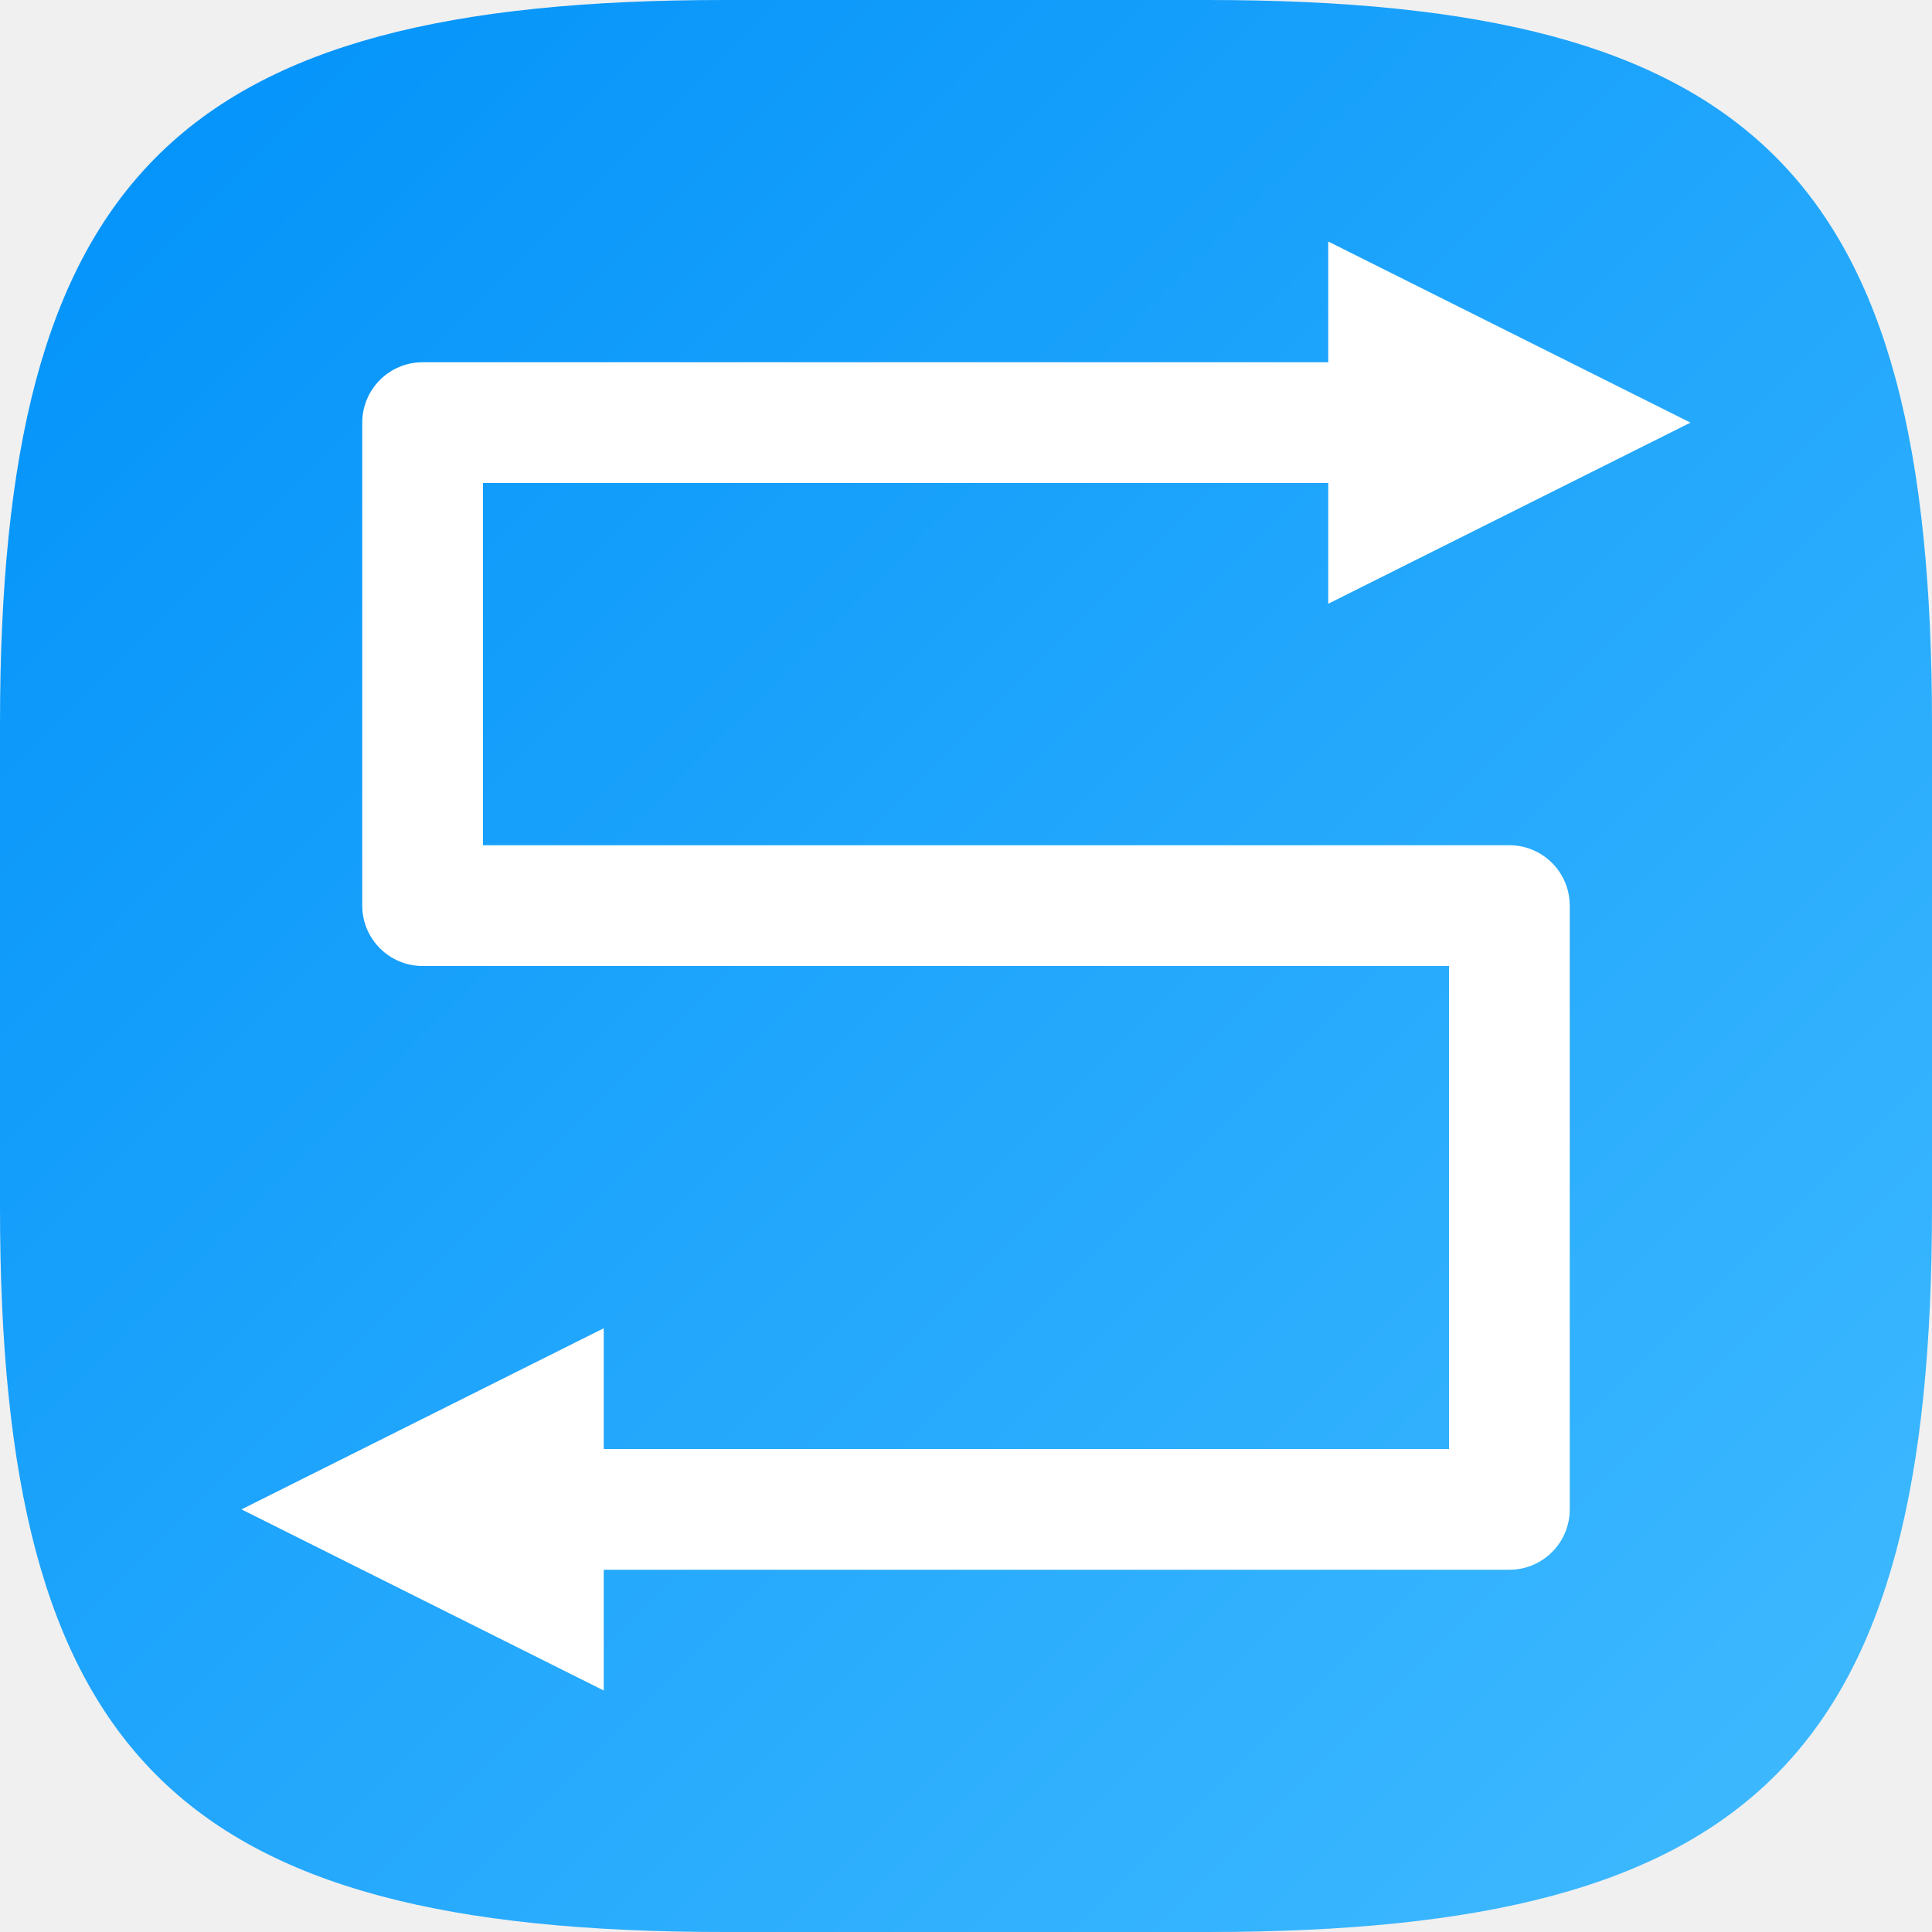
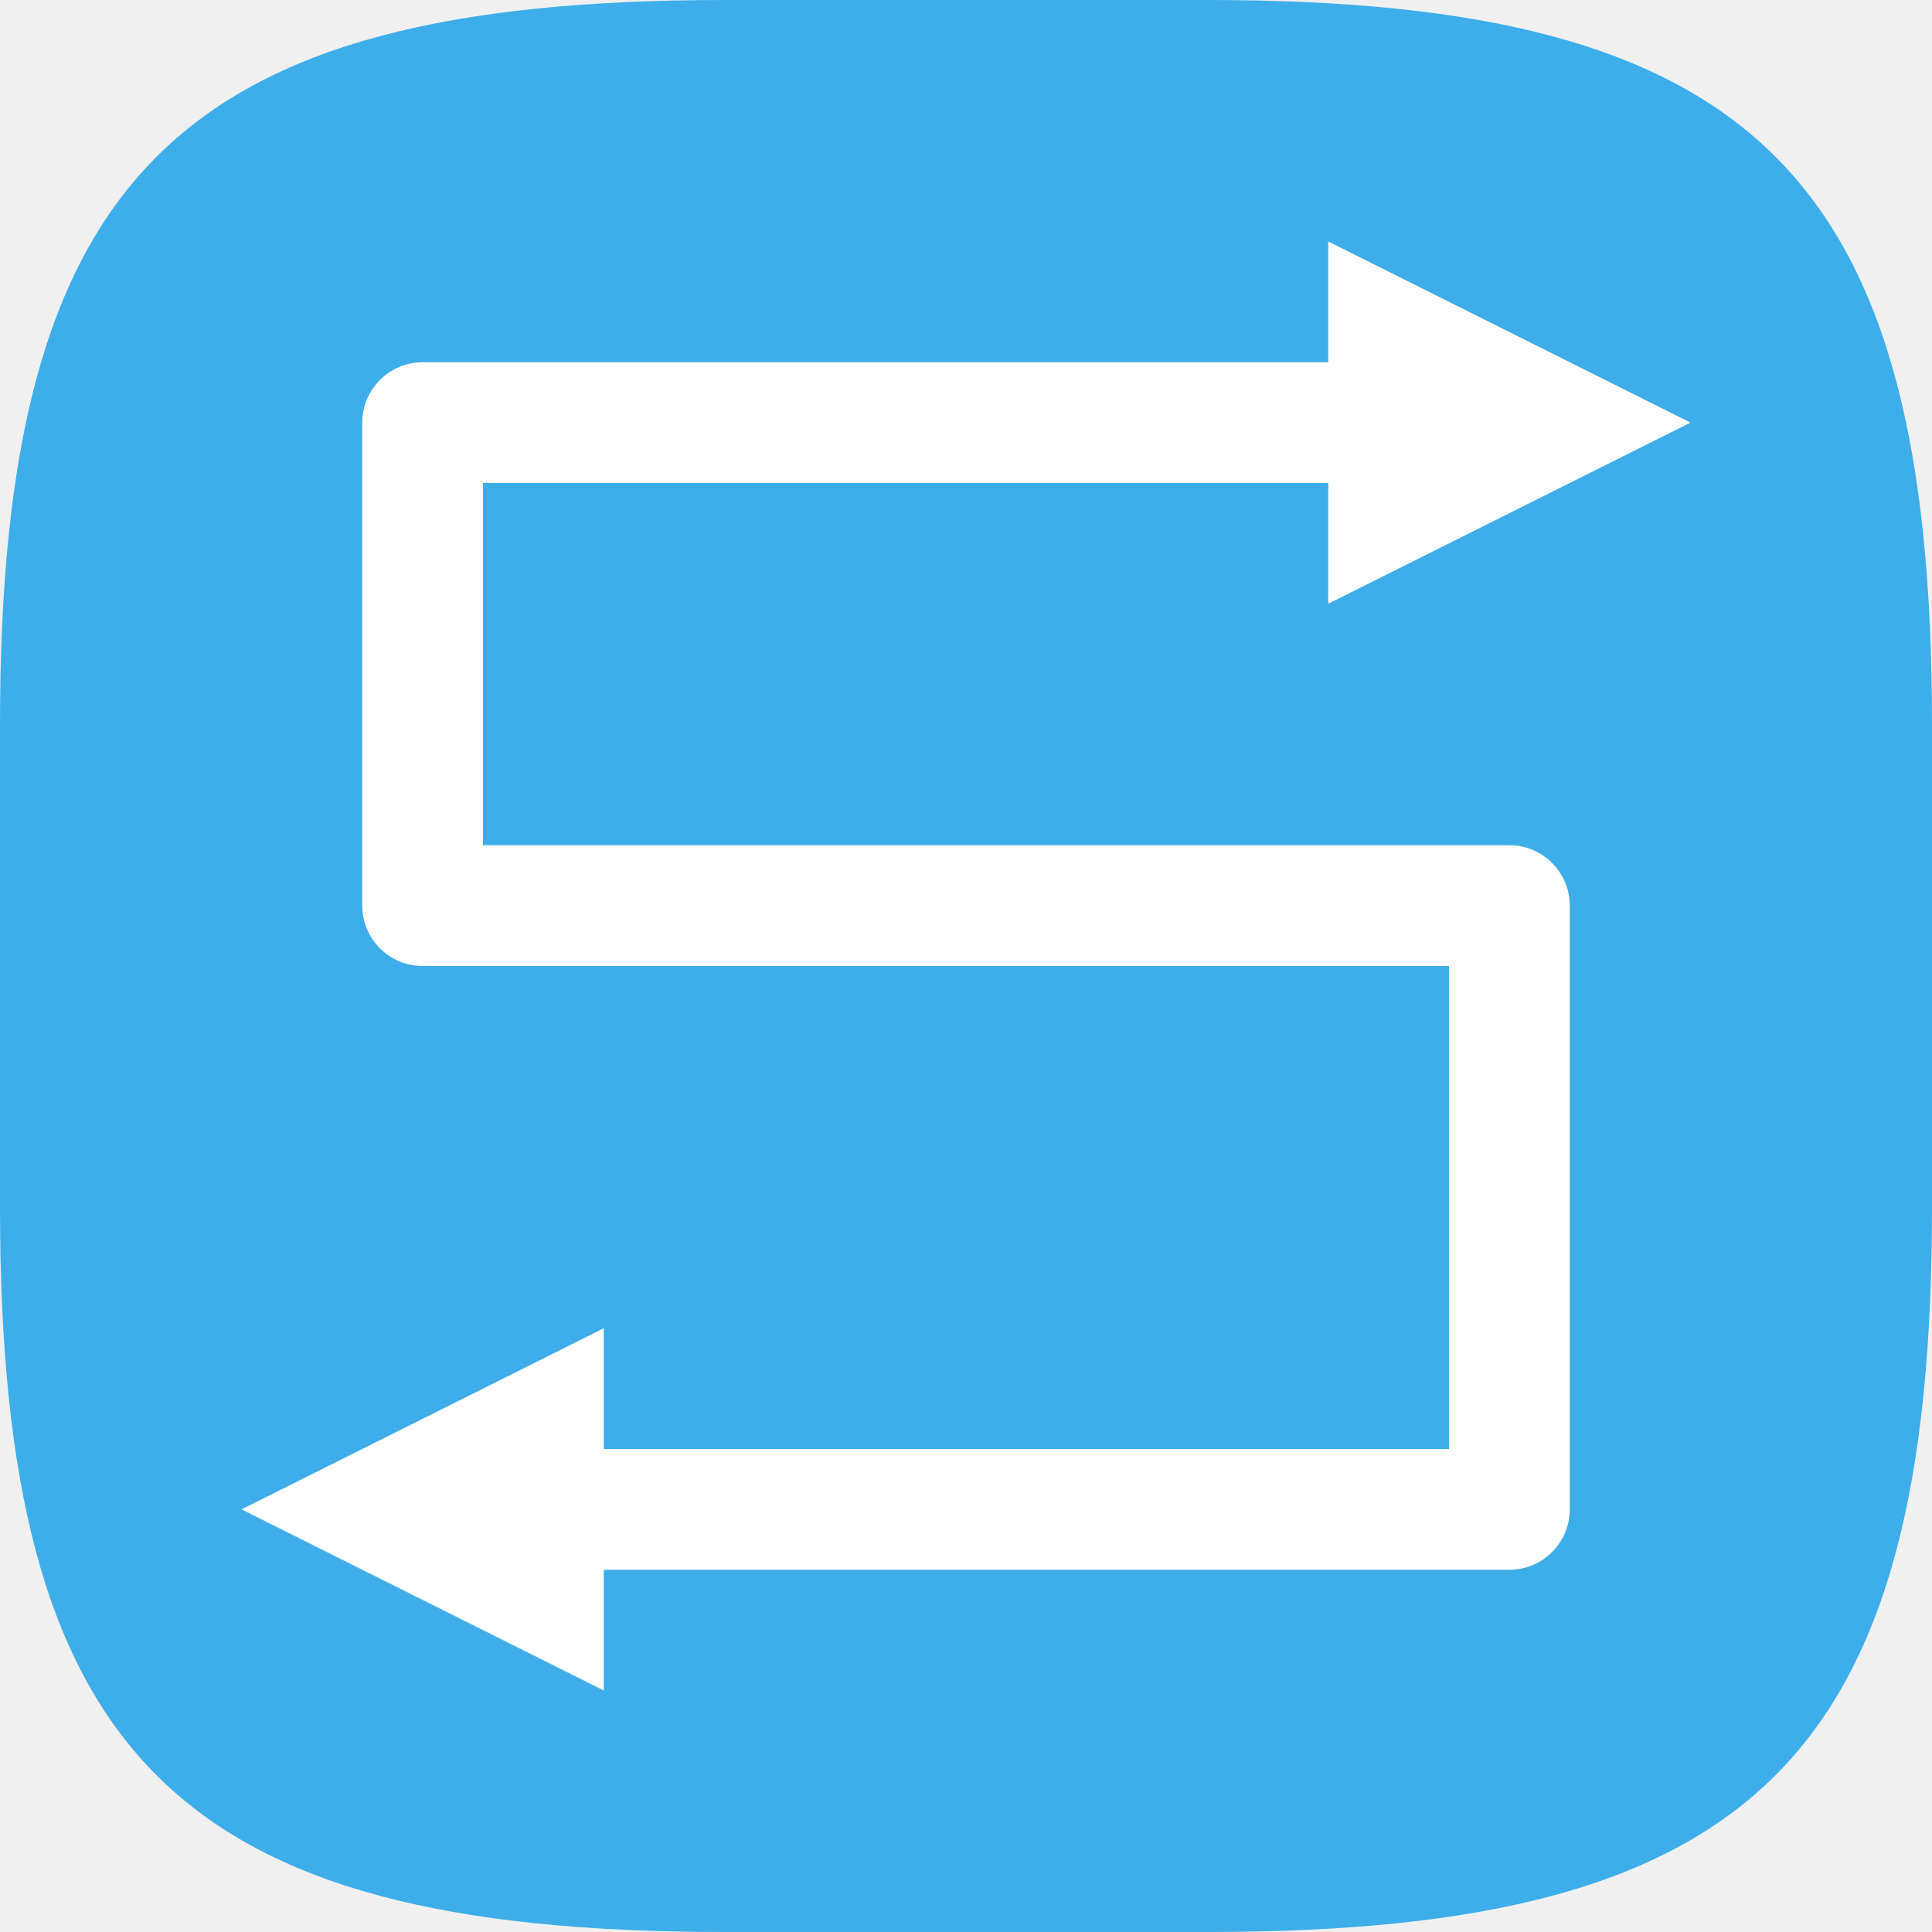
- <svg xmlns="http://www.w3.org/2000/svg" xmlns:xlink="http://www.w3.org/1999/xlink" width="16" height="16" viewBox="0 0 16 16" version="1.1" id="svg5">
+ <svg xmlns="http://www.w3.org/2000/svg" width="16" height="16" viewBox="0 0 16 16" version="1.1" id="svg5">
  <defs id="defs2">
-     <linearGradient xlink:href="#linearGradient3147" id="linearGradient1091" x1="16" y1="16" x2="0" y2="0" gradientUnits="userSpaceOnUse" />
-     <linearGradient id="linearGradient3147">
-       <stop style="stop-color:#41bbff;stop-opacity:1;" offset="0" id="stop3143" />
-       <stop style="stop-color:#0091f9;stop-opacity:1;" offset="1" id="stop3145" />
-     </linearGradient>
+     <style id="current-color-scheme" type="text/css">
+          .ColorScheme-Highlight { color:#3daee9; }
+      </style>
  </defs>
-   <path id="path530" style="fill:url(#linearGradient1091);fill-opacity:1;stroke-width:0.5;stroke-linecap:round;stroke-linejoin:round" d="M 6 0 C 1.449 0 0 1.47 0 6 L 0 10 C 0 14.53 1.449 16 6 16 L 10 16 C 14.551 16 16 14.53 16 10 L 16 6 C 16 1.47 14.551 0 10 0 L 6 0 z " />
-   <path id="path416" style="color:#000000;fill:#ffffff;stroke-linecap:round;stroke-linejoin:round;stroke:none" d="M 11 2 L 11 3 L 3.5 3 C 3.224 3 3 3.224 3 3.5 L 3 7.5 C 3 7.776 3.224 8 3.5 8 L 12 8 L 12 12 L 5 12 L 5 11 L 2 12.5 L 5 14 L 5 13 L 12.5 13 C 12.776 13 13 12.776 13 12.5 L 13 7.5 C 13 7.224 12.776 7 12.5 7 L 4 7 L 4 4 L 11 4 L 11 5 L 14 3.5 L 11 2 z " />
+   <path id="path530" style="fill:currentColor;fill-opacity:1;stroke-width:0.5;stroke-linecap:round;stroke-linejoin:round" class="ColorScheme-Highlight" d="M 6 0 C 1.449 0 0 1.47 0 6 L 0 10 C 0 14.53 1.449 16 6 16 L 10 16 C 14.551 16 16 14.53 16 10 L 16 6 C 16 1.47 14.551 0 10 0 L 6 0 z " />
+   <path id="path416" style="color:#000000;fill:#ffffff;stroke:none;stroke-linecap:round;stroke-linejoin:round" d="M 11,2 V 3 H 3.5 C 3.224,3 3,3.224 3,3.5 v 4 C 3,7.776 3.224,8 3.5,8 H 12 v 4 H 5 V 11 L 2,12.5 5,14 v -1 h 7.5 c 0.276,-2.8e-5 0.5,-0.224 0.5,-0.5 v -5 C 13,7.224 12.776,7 12.5,7 H 4 V 4 h 7 v 1 l 3,-1.5 z" />
</svg>
